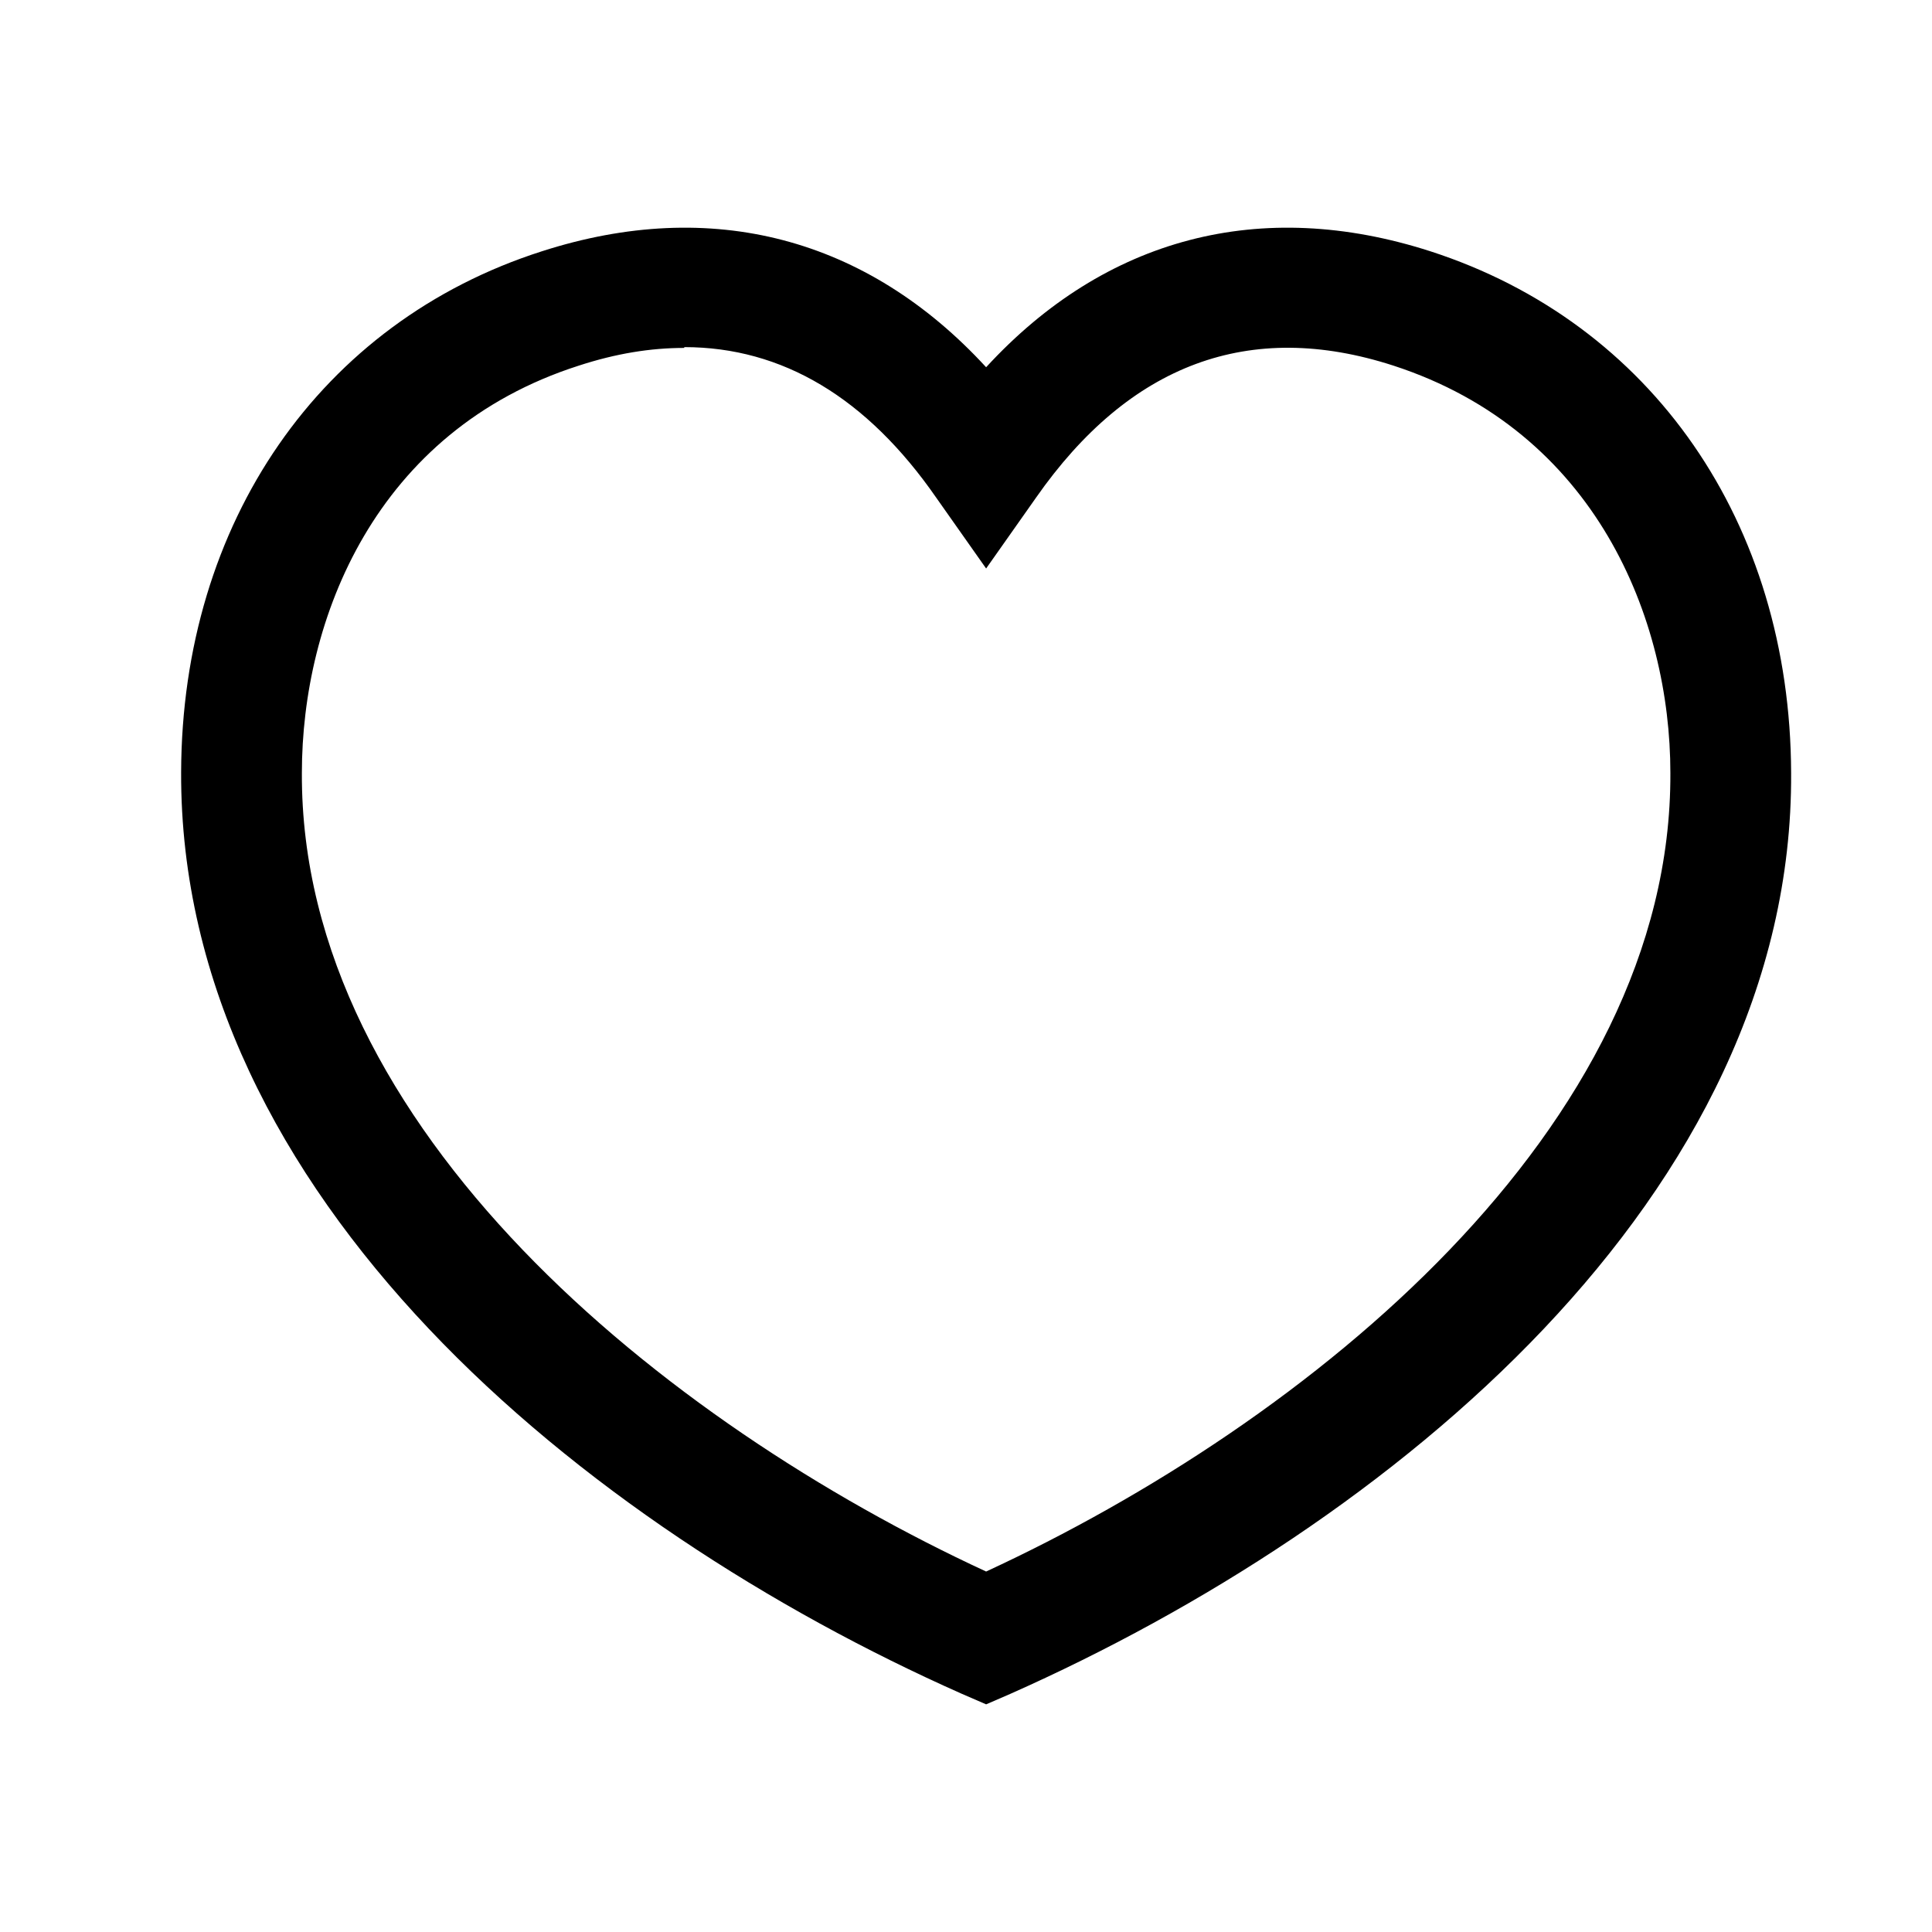
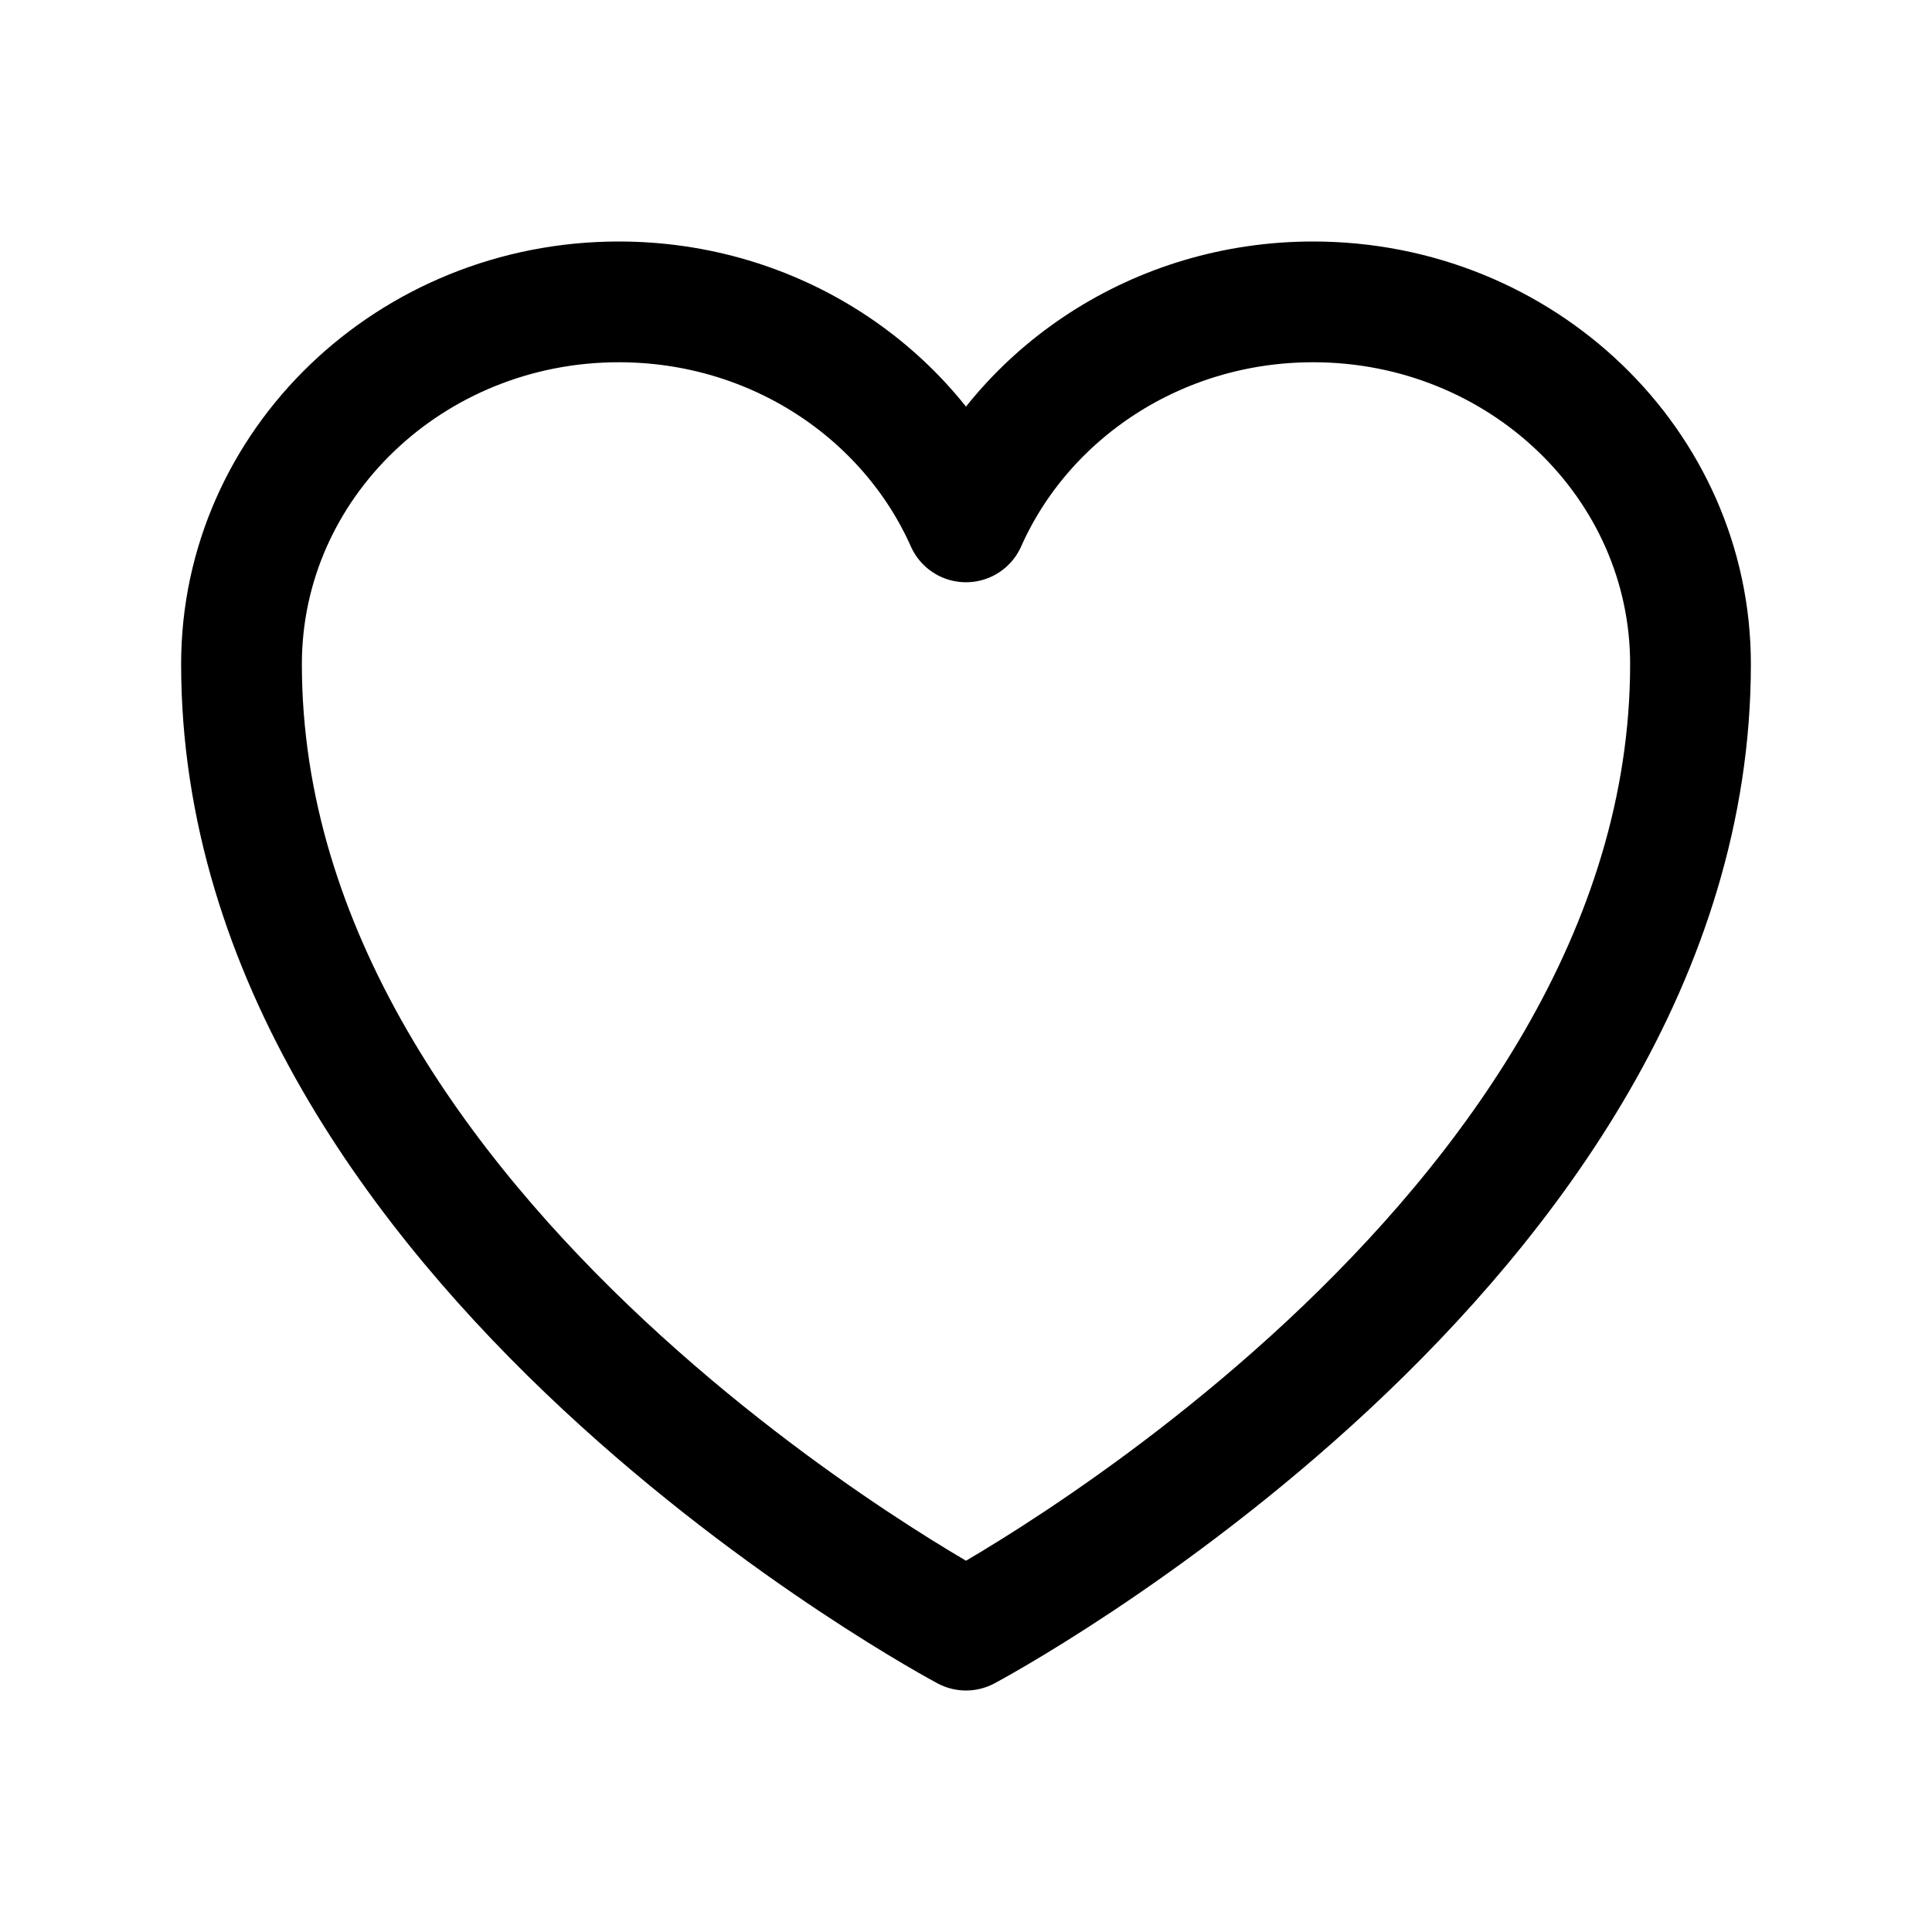
- <svg xmlns="http://www.w3.org/2000/svg" id="Heart" width="24" height="24" viewBox="0 0 24 24" fill="none">
-   <path d="M12.25 21.172L11.95 21.042C7.24 18.952 2.23 14.852 2.25 9.592C2.26 6.492 3.98 4.002 6.73 3.122C8.84 2.442 10.77 2.952 12.25 4.562C13.73 2.952 15.66 2.442 17.77 3.122C20.52 4.012 22.24 6.492 22.25 9.602C22.28 14.852 17.26 18.952 12.55 21.042L12.25 21.172ZM8.5 4.322C8.08 4.322 7.65 4.392 7.19 4.542C4.66 5.352 3.75 7.692 3.75 9.602C3.73 14.022 8.25 17.672 12.25 19.522C16.25 17.672 20.77 14.022 20.75 9.602C20.75 7.692 19.83 5.362 17.31 4.542C15.52 3.962 14.03 4.522 12.87 6.182L12.25 7.062L11.63 6.182C10.77 4.942 9.72 4.312 8.5 4.312V4.322Z" fill="#000000" />
+ <svg xmlns="http://www.w3.org/2000/svg" fill="none" viewBox="0 0 24 24" stroke-width="1.5" stroke="currentColor" class="size-6">
+   <path stroke-linecap="round" stroke-linejoin="round" d="M21 8.25c0-2.485-2.099-4.5-4.688-4.5-1.935 0-3.597 1.126-4.312 2.733-.715-1.607-2.377-2.733-4.313-2.733C5.1 3.75 3 5.765 3 8.25c0 7.22 9 12 9 12s9-4.78 9-12Z" />
</svg>
